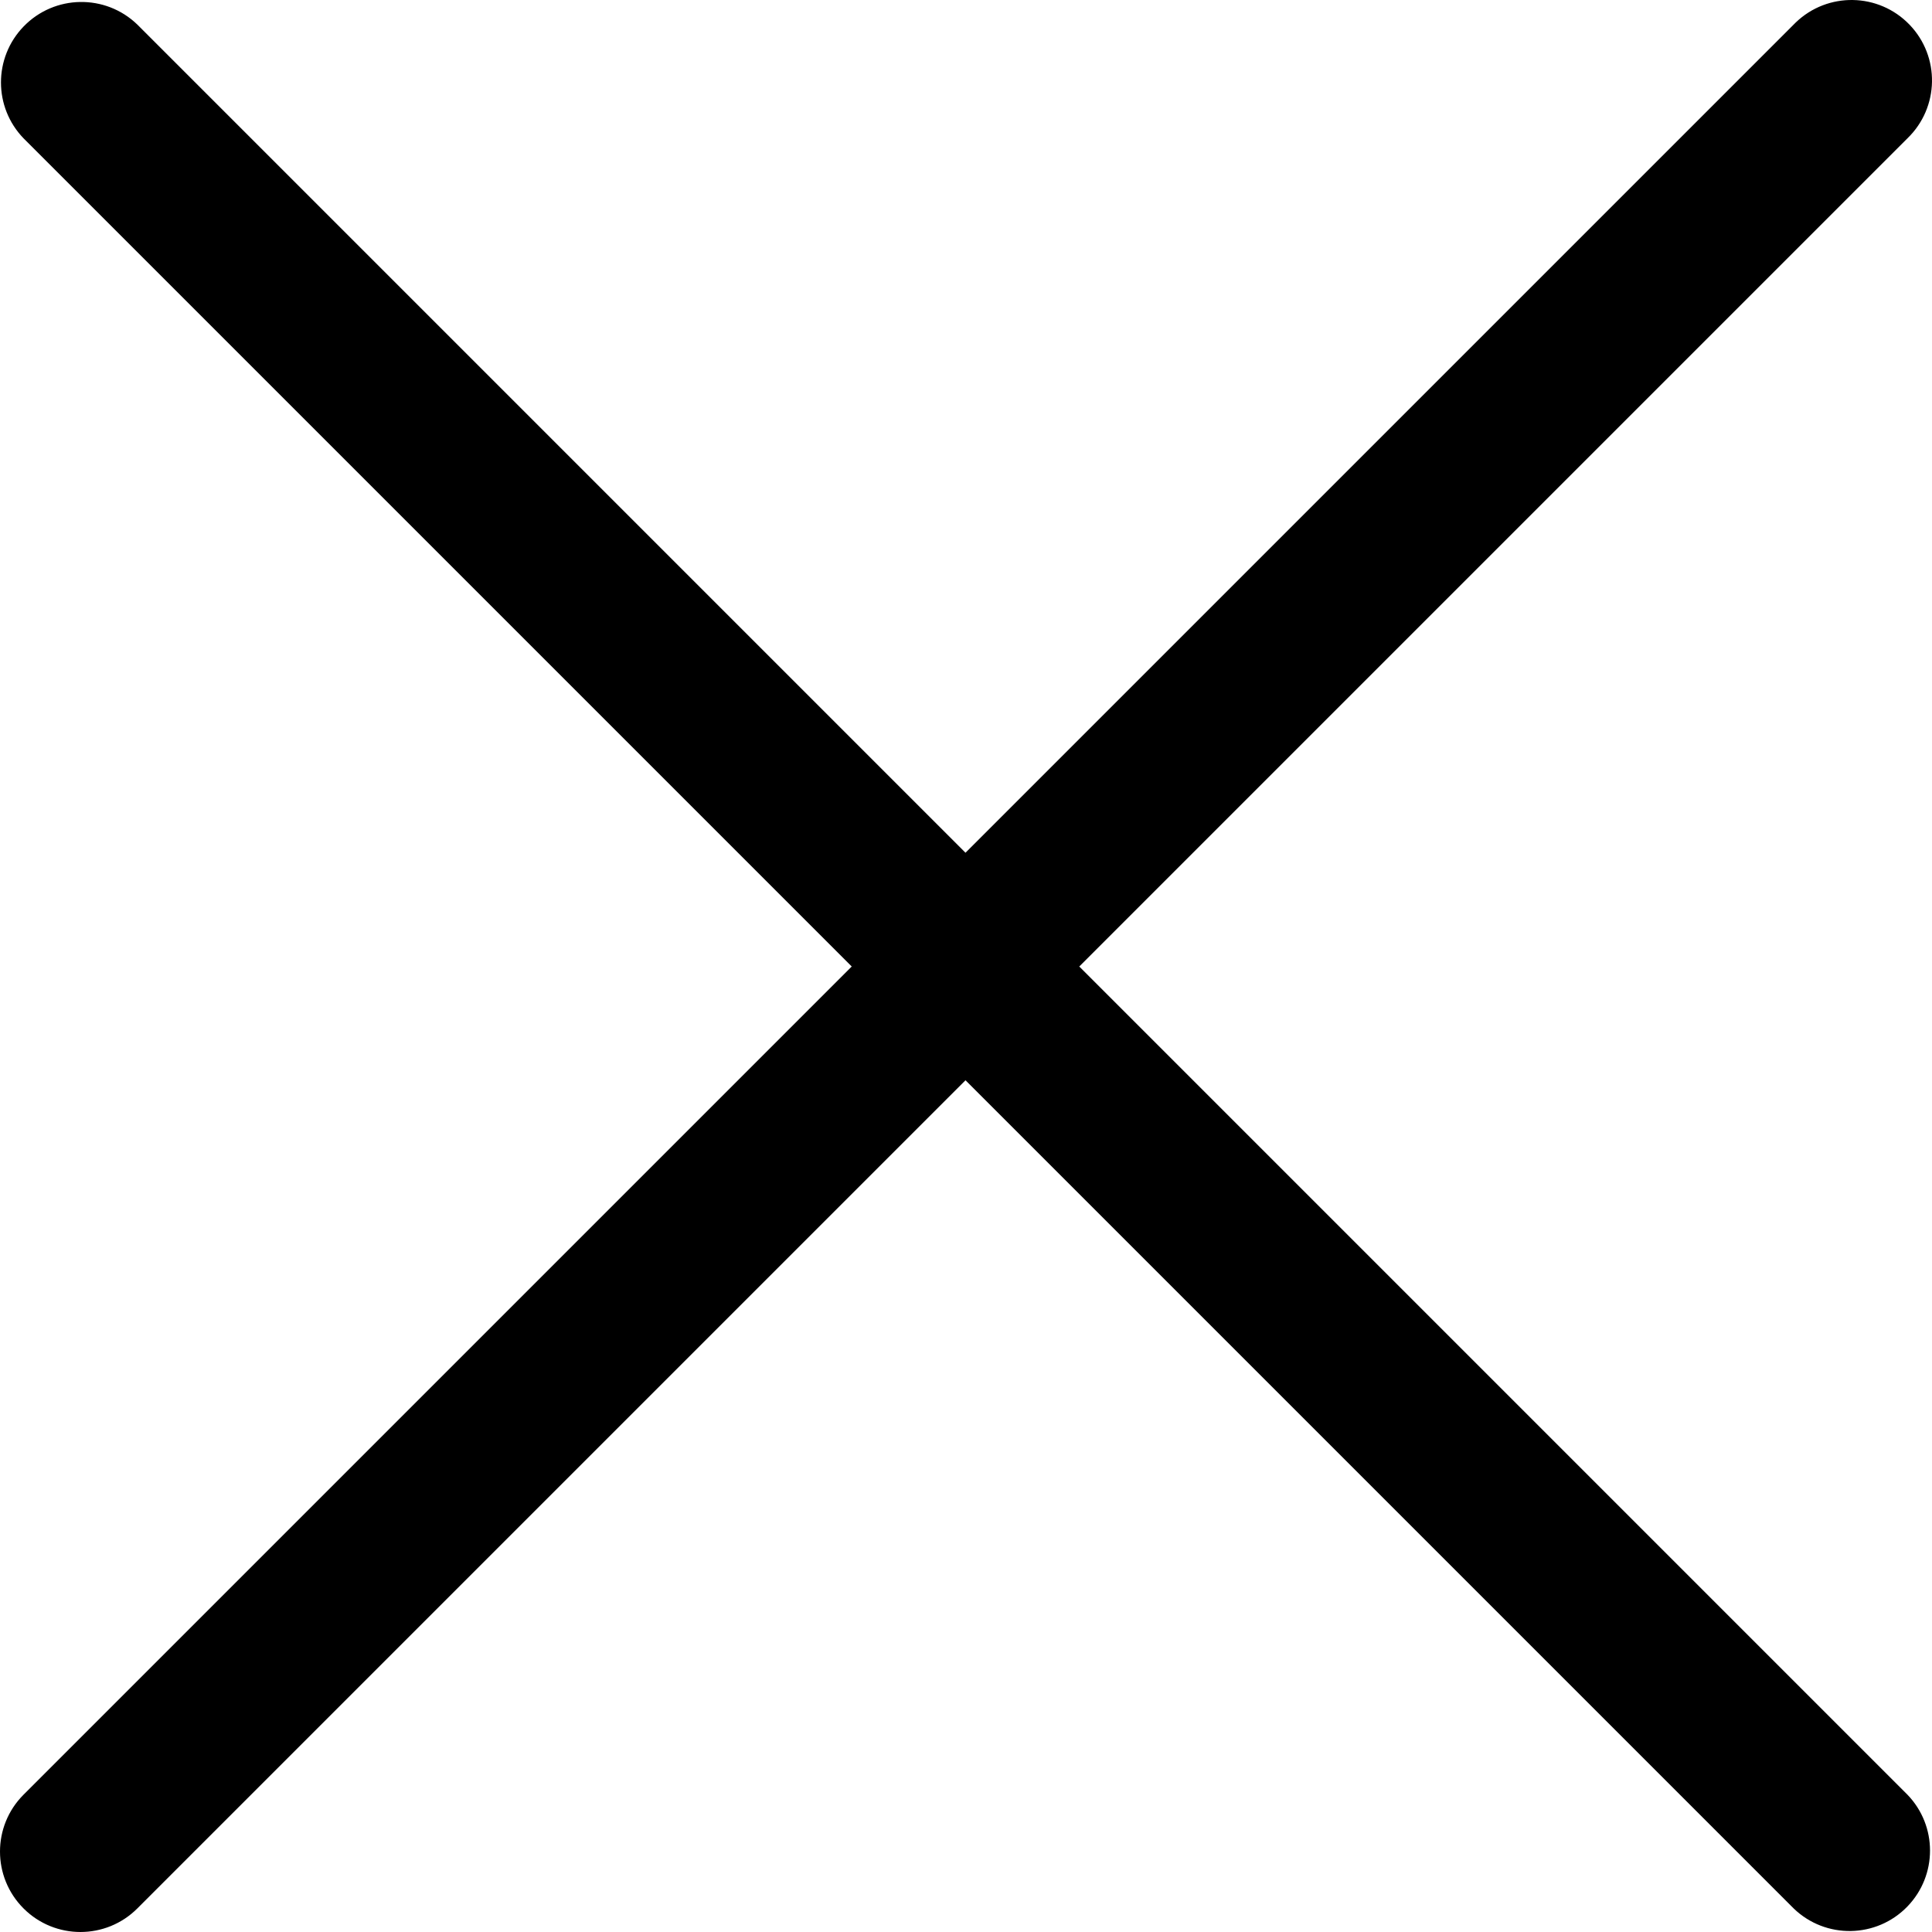
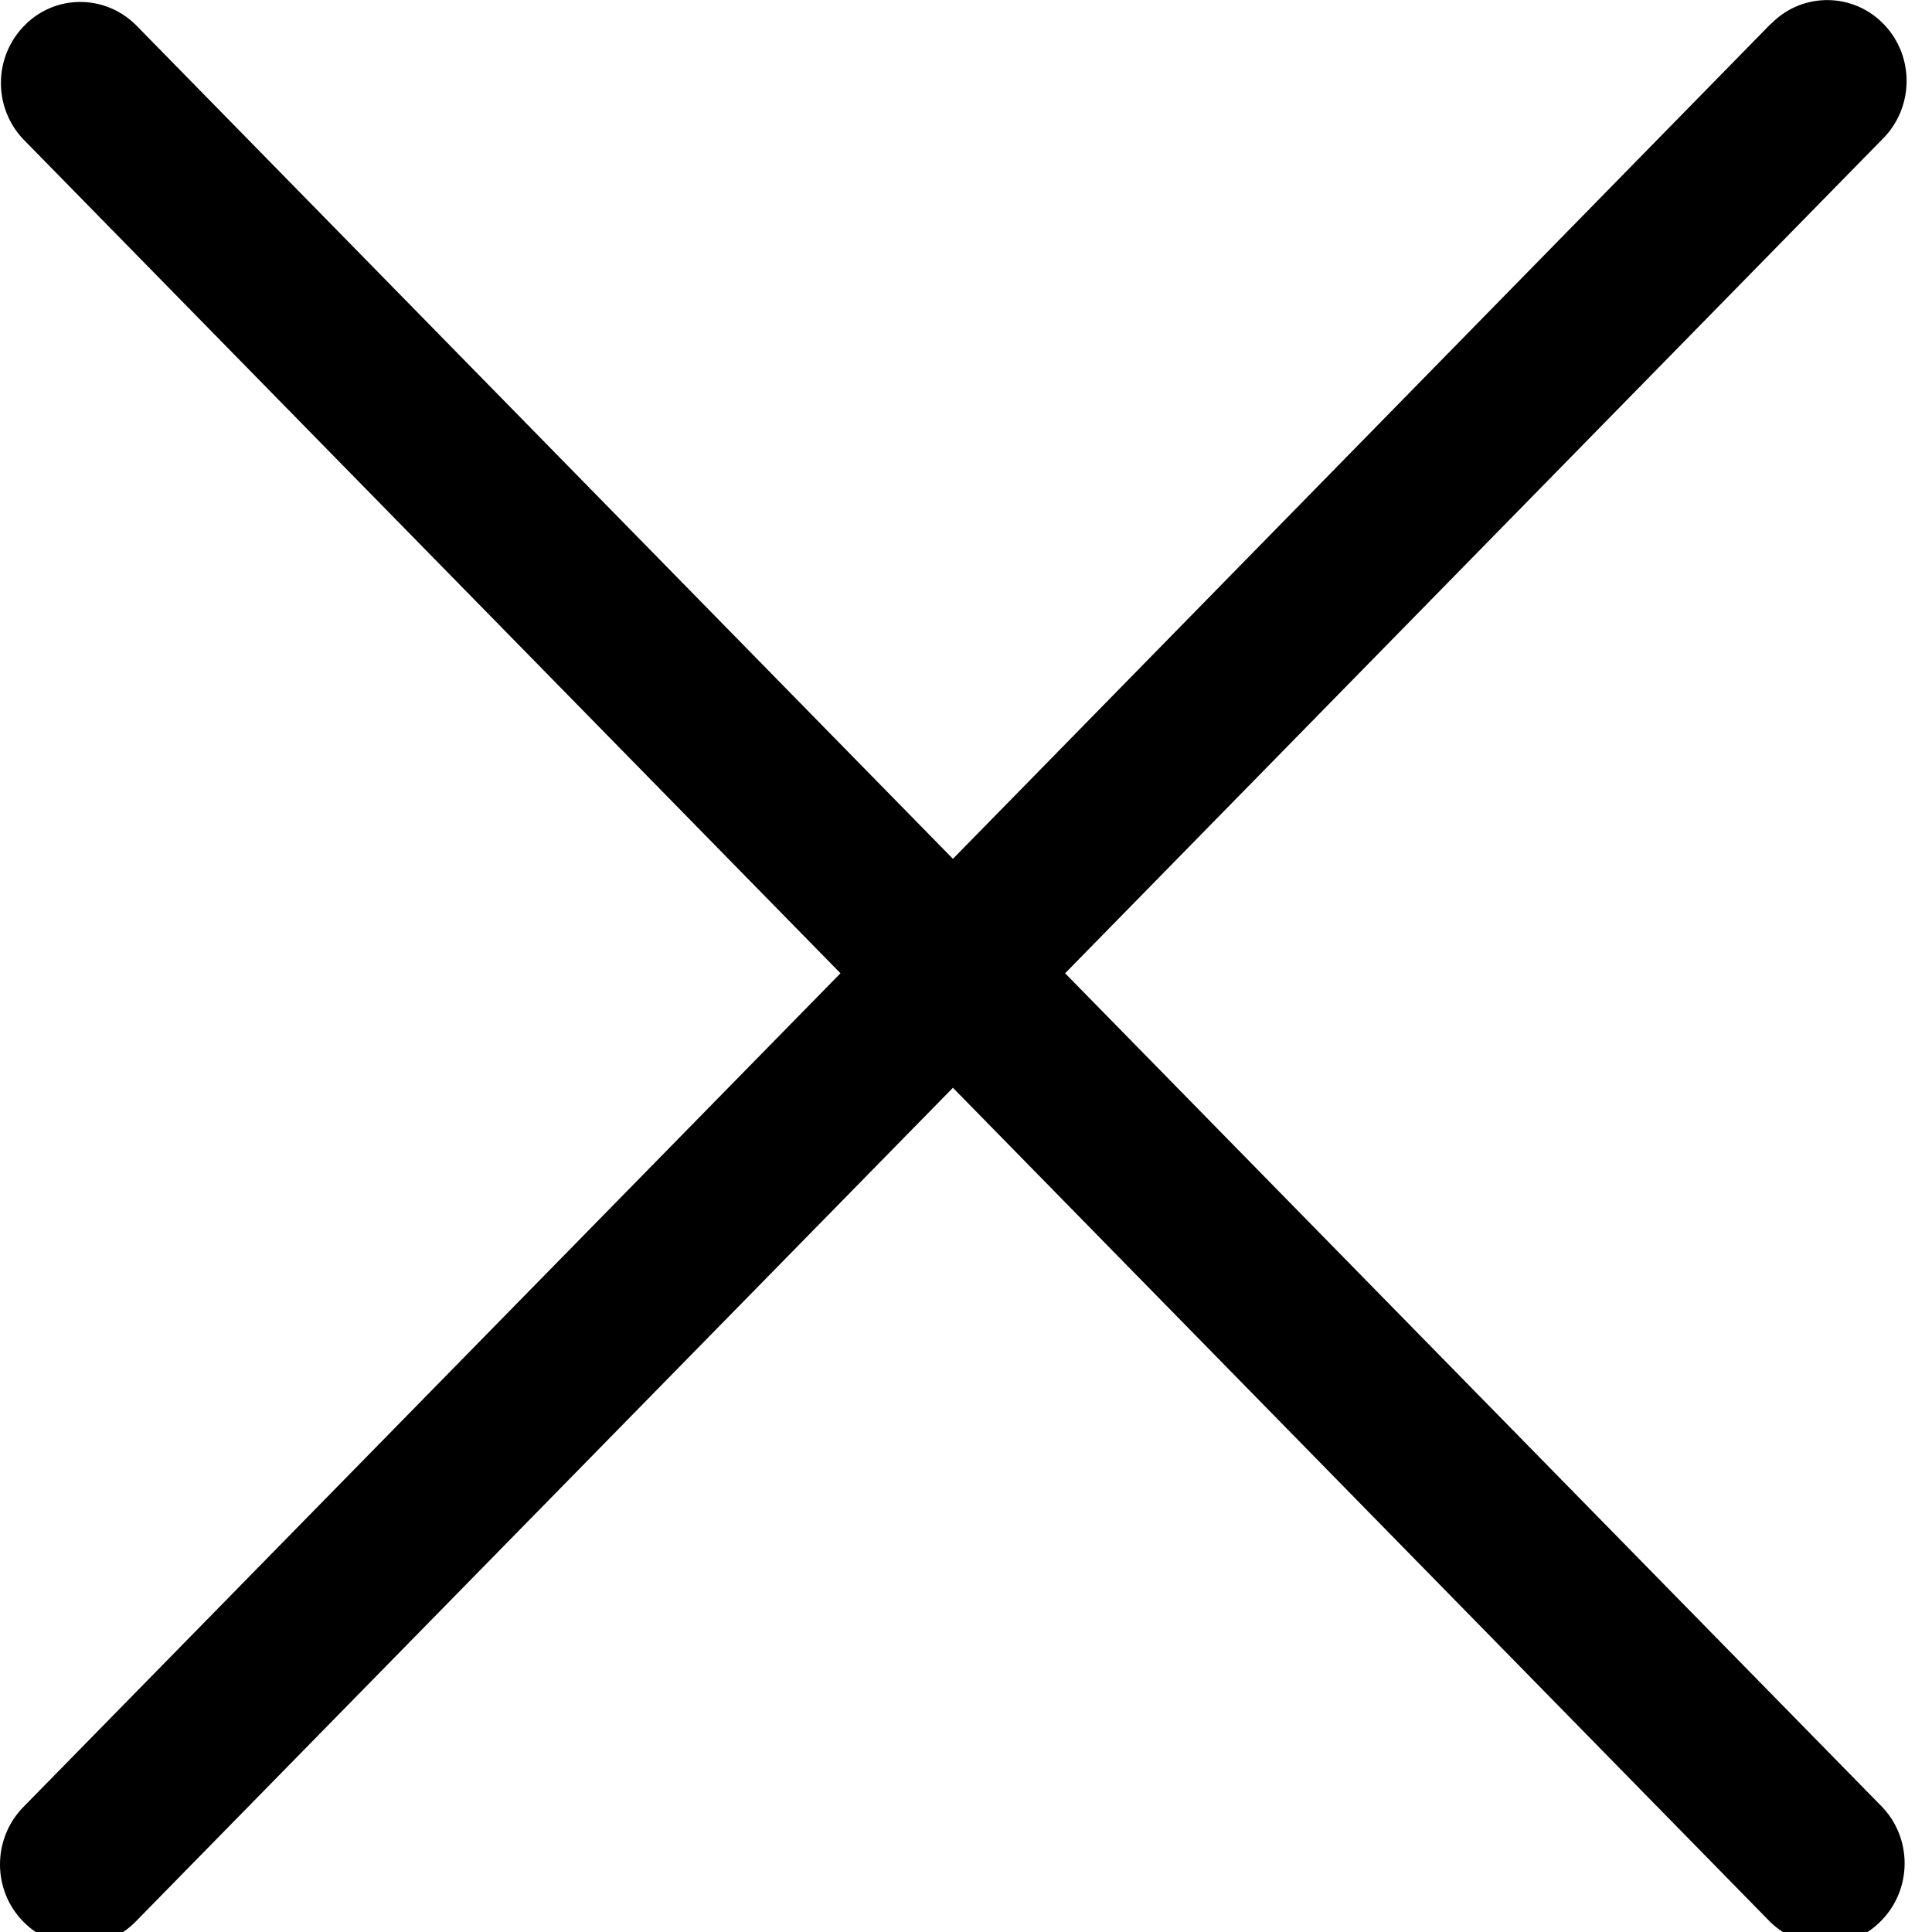
- <svg xmlns="http://www.w3.org/2000/svg" version="1.1" id="Capa_1" x="0px" y="0px" viewBox="0 0 409.806 409.806" style="enable-background:new 0 0 409.806 409.806;" xml:space="preserve">
-   <g>
-     <g>
-       <path d="M228.929,205.01L404.596,29.343c6.78-6.548,6.968-17.352,0.42-24.132c-6.548-6.78-17.352-6.968-24.132-0.42    c-0.142,0.137-0.282,0.277-0.42,0.42L204.796,180.878L29.129,5.21c-6.78-6.548-17.584-6.36-24.132,0.42    c-6.388,6.614-6.388,17.099,0,23.713L180.664,205.01L4.997,380.677c-6.663,6.664-6.663,17.468,0,24.132    c6.664,6.662,17.468,6.662,24.132,0l175.667-175.667l175.667,175.667c6.78,6.548,17.584,6.36,24.132-0.42    c6.387-6.614,6.387-17.099,0-23.712L228.929,205.01z" />
-     </g>
+ <svg xmlns="http://www.w3.org/2000/svg" width="30pt" height="30pt" viewBox="0 0 30 30" version="1.1">
+   <g id="surface1">
+     <path style=" stroke:none;fill-rule:nonzero;fill:rgb(0%,0%,0%);fill-opacity:1;" d="M 16.539 15.113 L 29.227 2.164 C 29.719 1.68 29.734 0.883 29.258 0.383 C 28.789 -0.113 28.004 -0.129 27.516 0.355 C 27.504 0.363 27.496 0.375 27.484 0.383 L 14.797 13.336 L 2.105 0.383 C 1.613 -0.098 0.832 -0.086 0.363 0.414 C -0.102 0.902 -0.102 1.676 0.363 2.164 L 13.051 15.113 L 0.363 28.059 C -0.121 28.551 -0.121 29.352 0.363 29.84 C 0.844 30.332 1.621 30.332 2.105 29.84 L 14.797 16.891 L 27.484 29.84 C 27.977 30.324 28.758 30.309 29.227 29.809 C 29.691 29.32 29.691 28.547 29.227 28.059 Z M 16.539 15.113 " />
  </g>
-   <g>
- </g>
-   <g>
- </g>
-   <g>
- </g>
-   <g>
- </g>
-   <g>
- </g>
-   <g>
- </g>
-   <g>
- </g>
-   <g>
- </g>
-   <g>
- </g>
-   <g>
- </g>
-   <g>
- </g>
-   <g>
- </g>
-   <g>
- </g>
-   <g>
- </g>
-   <g>
- </g>
</svg>
